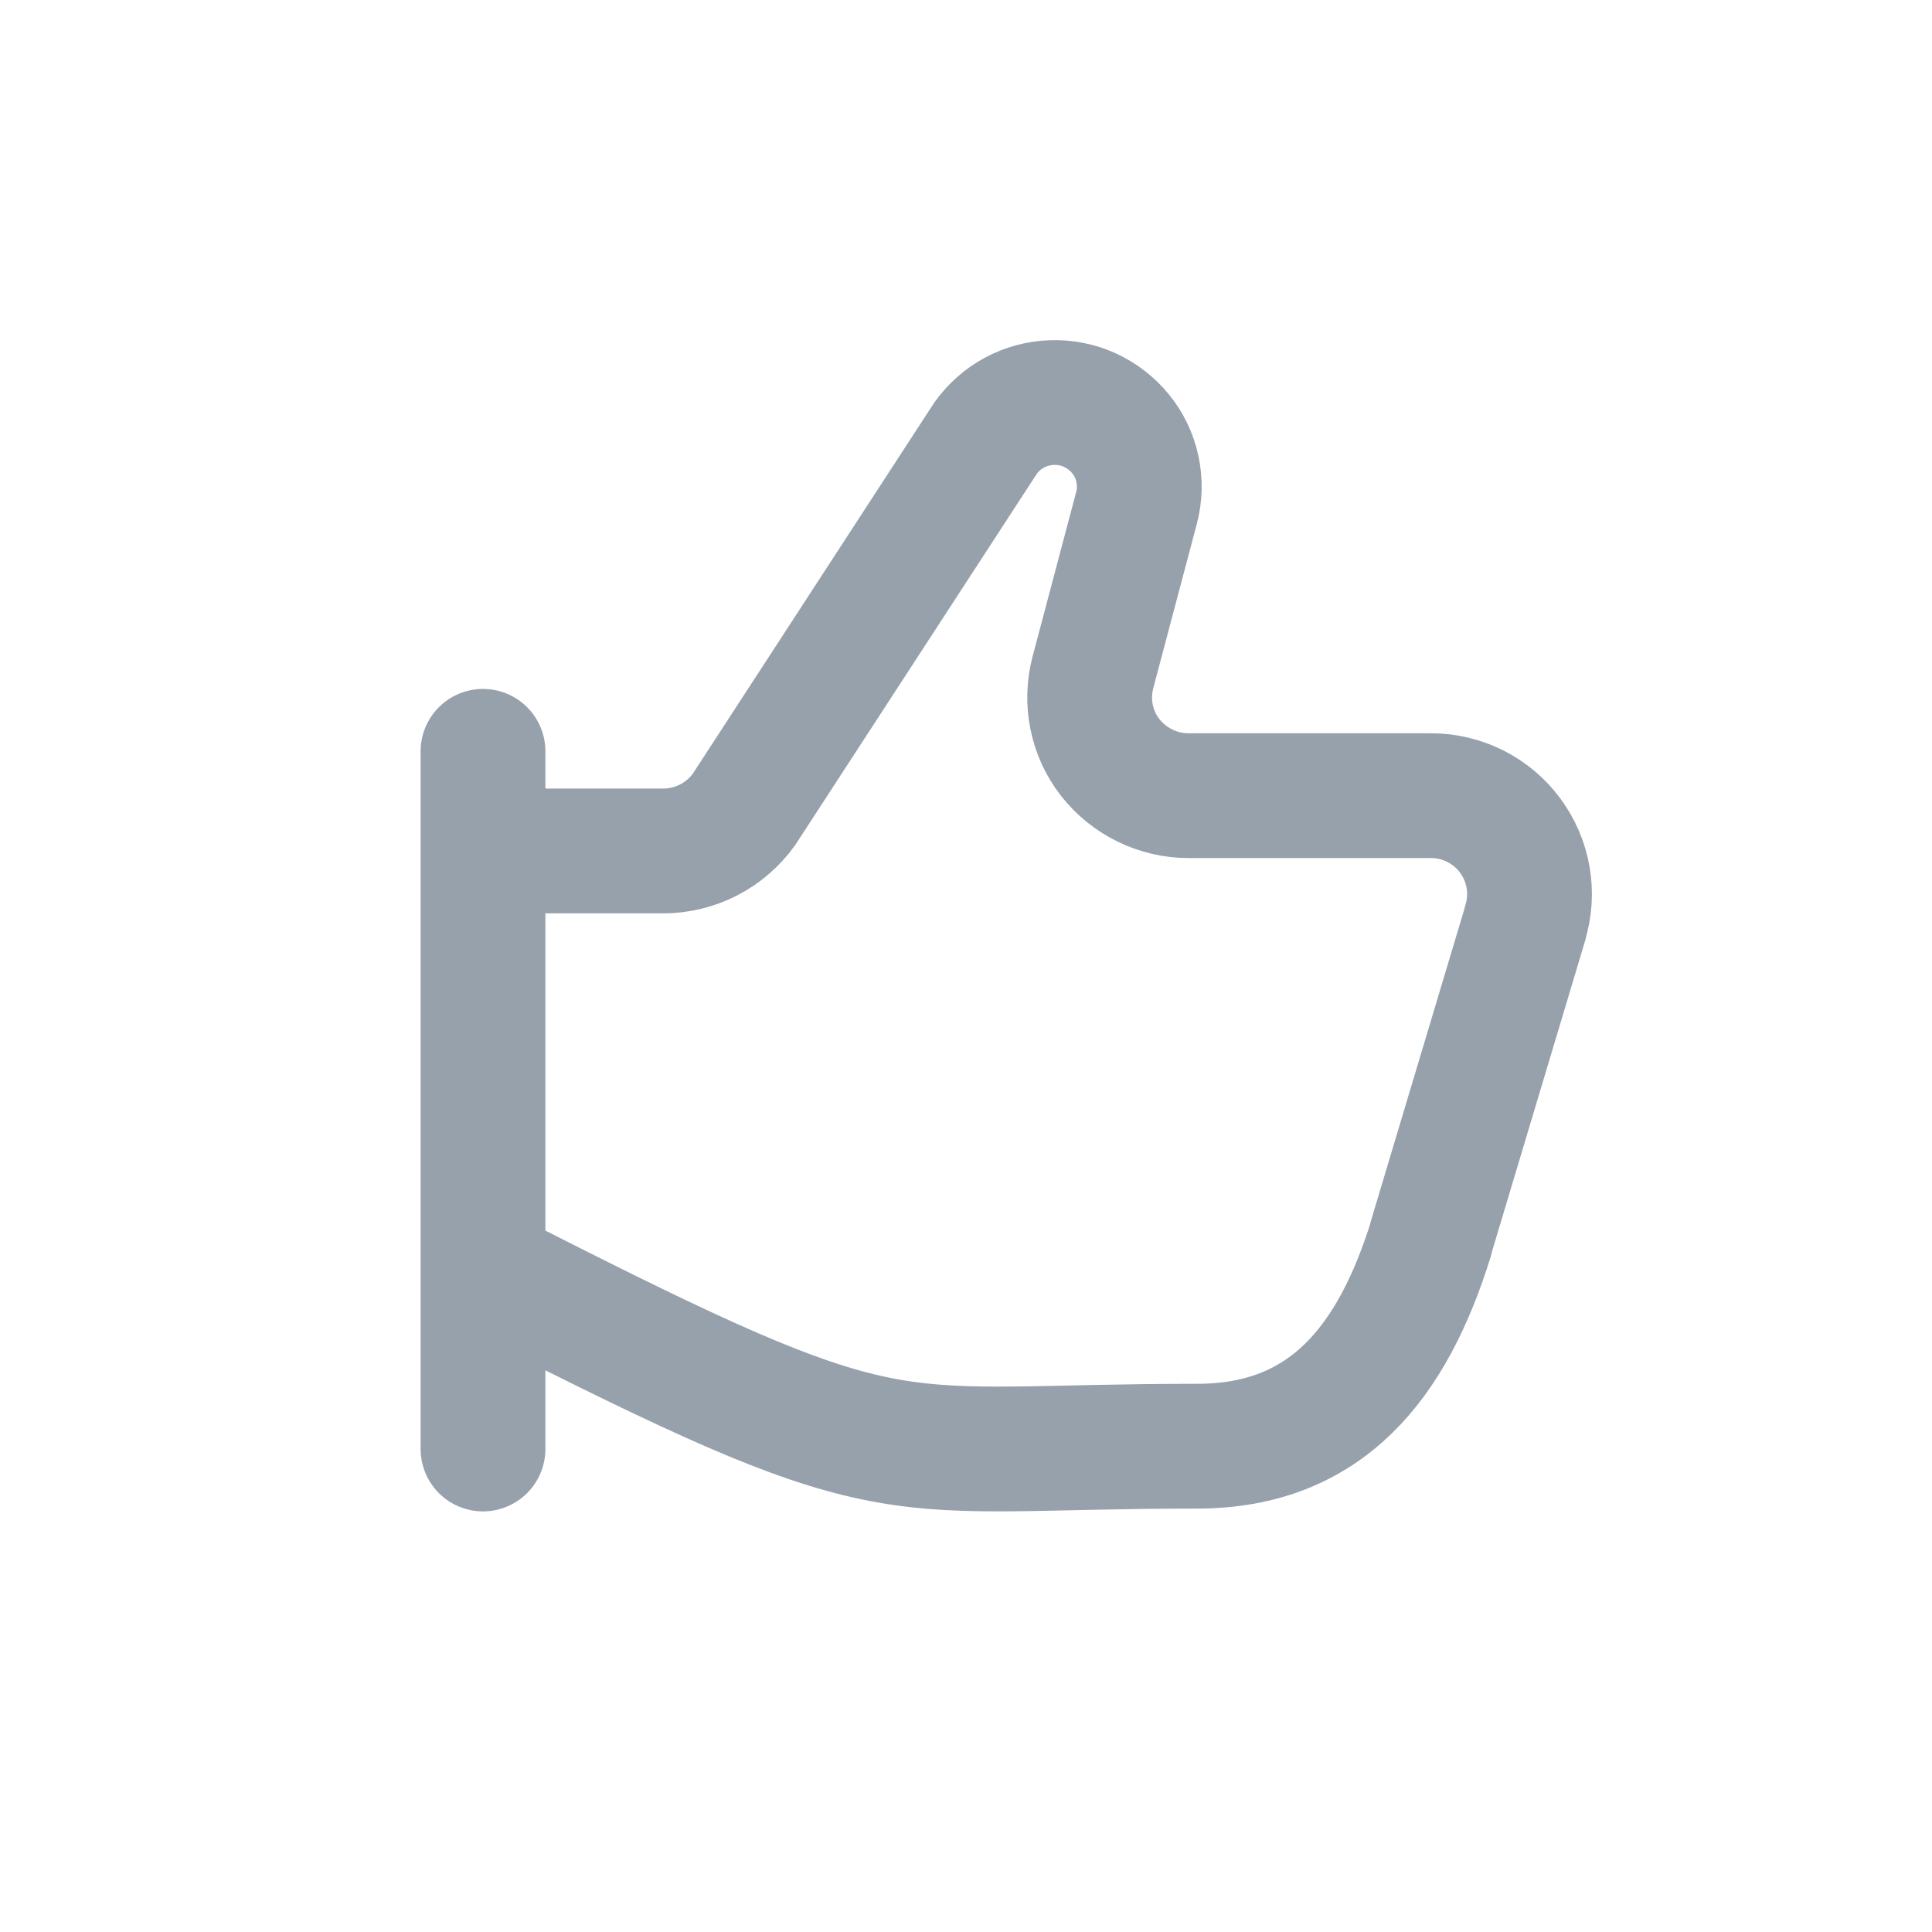
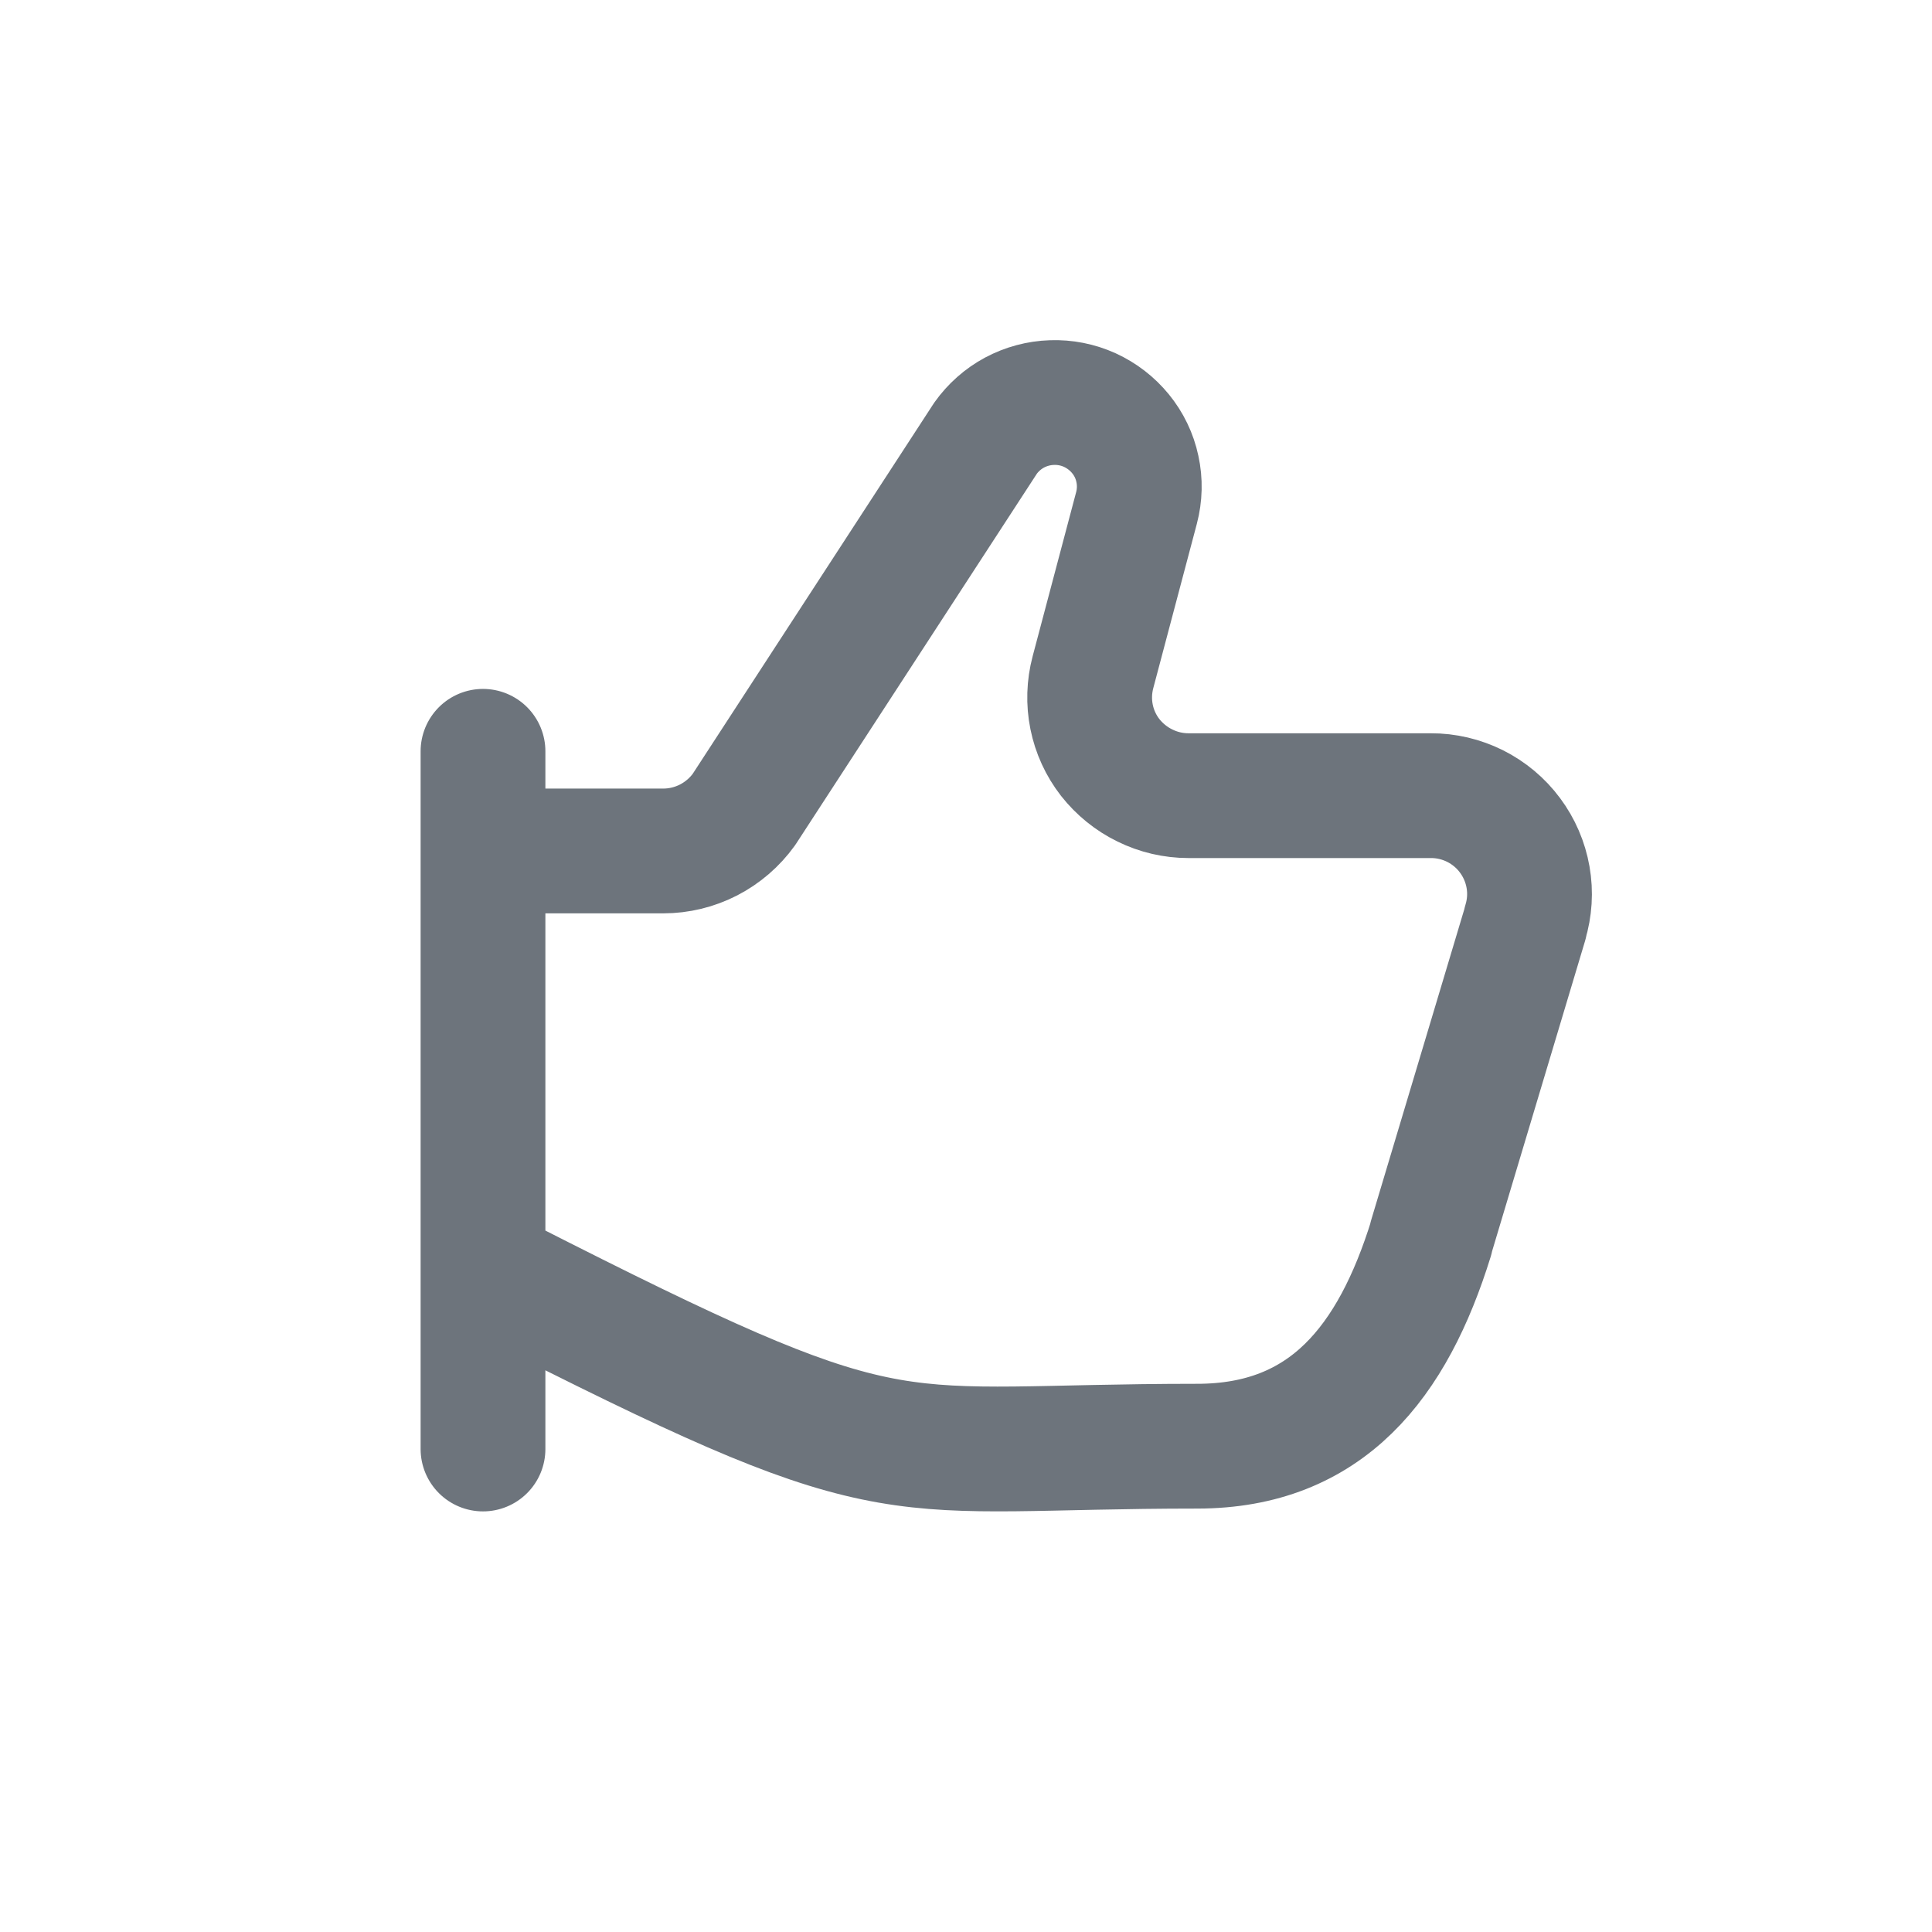
<svg xmlns="http://www.w3.org/2000/svg" width="24" height="24" viewBox="0 0 24 24" fill="none">
-   <path d="M6.001 15.761C6.243 15.886 6.487 16.01 6.731 16.133C11.236 18.408 11.015 17.965 14.872 17.965C16.483 17.965 17.301 16.918 17.777 15.384V15.374L18.947 11.469V11.461C19.003 11.278 19.015 11.085 18.982 10.897C18.949 10.708 18.872 10.53 18.758 10.377C18.644 10.223 18.495 10.099 18.324 10.013C18.153 9.928 17.964 9.883 17.773 9.884H14.763C14.576 9.884 14.391 9.841 14.223 9.758C14.054 9.676 13.907 9.556 13.791 9.409C13.676 9.261 13.597 9.089 13.56 8.905C13.523 8.722 13.529 8.532 13.577 8.351L14.118 6.31C14.16 6.151 14.164 5.985 14.129 5.825C14.095 5.664 14.023 5.515 13.919 5.388C13.816 5.262 13.686 5.162 13.538 5.094C13.39 5.027 13.229 4.995 13.067 5.001C12.905 5.006 12.746 5.049 12.603 5.125C12.46 5.202 12.337 5.311 12.243 5.443L9.242 10.055C9.128 10.214 8.977 10.344 8.803 10.434C8.628 10.524 8.435 10.571 8.239 10.571H6.001M6 9.333V18" stroke="#96A1AC" stroke-width="1.55" stroke-linecap="round" stroke-linejoin="round" />
+   <path d="M6.001 15.761C6.243 15.886 6.487 16.01 6.731 16.133C11.236 18.408 11.015 17.965 14.872 17.965C16.483 17.965 17.301 16.918 17.777 15.384V15.374L18.947 11.469V11.461C19.003 11.278 19.015 11.085 18.982 10.897C18.949 10.708 18.872 10.53 18.758 10.377C18.644 10.223 18.495 10.099 18.324 10.013C18.153 9.928 17.964 9.883 17.773 9.884H14.763C14.576 9.884 14.391 9.841 14.223 9.758C14.054 9.676 13.907 9.556 13.791 9.409C13.676 9.261 13.597 9.089 13.56 8.905C13.523 8.722 13.529 8.532 13.577 8.351L14.118 6.31C14.16 6.151 14.164 5.985 14.129 5.825C14.095 5.664 14.023 5.515 13.919 5.388C13.816 5.262 13.686 5.162 13.538 5.094C13.39 5.027 13.229 4.995 13.067 5.001C12.905 5.006 12.746 5.049 12.603 5.125C12.46 5.202 12.337 5.311 12.243 5.443L9.242 10.055C9.128 10.214 8.977 10.344 8.803 10.434C8.628 10.524 8.435 10.571 8.239 10.571H6.001M6 9.333V18" stroke="#6D747C" stroke-width="1.55" stroke-linecap="round" stroke-linejoin="round" />
</svg>
